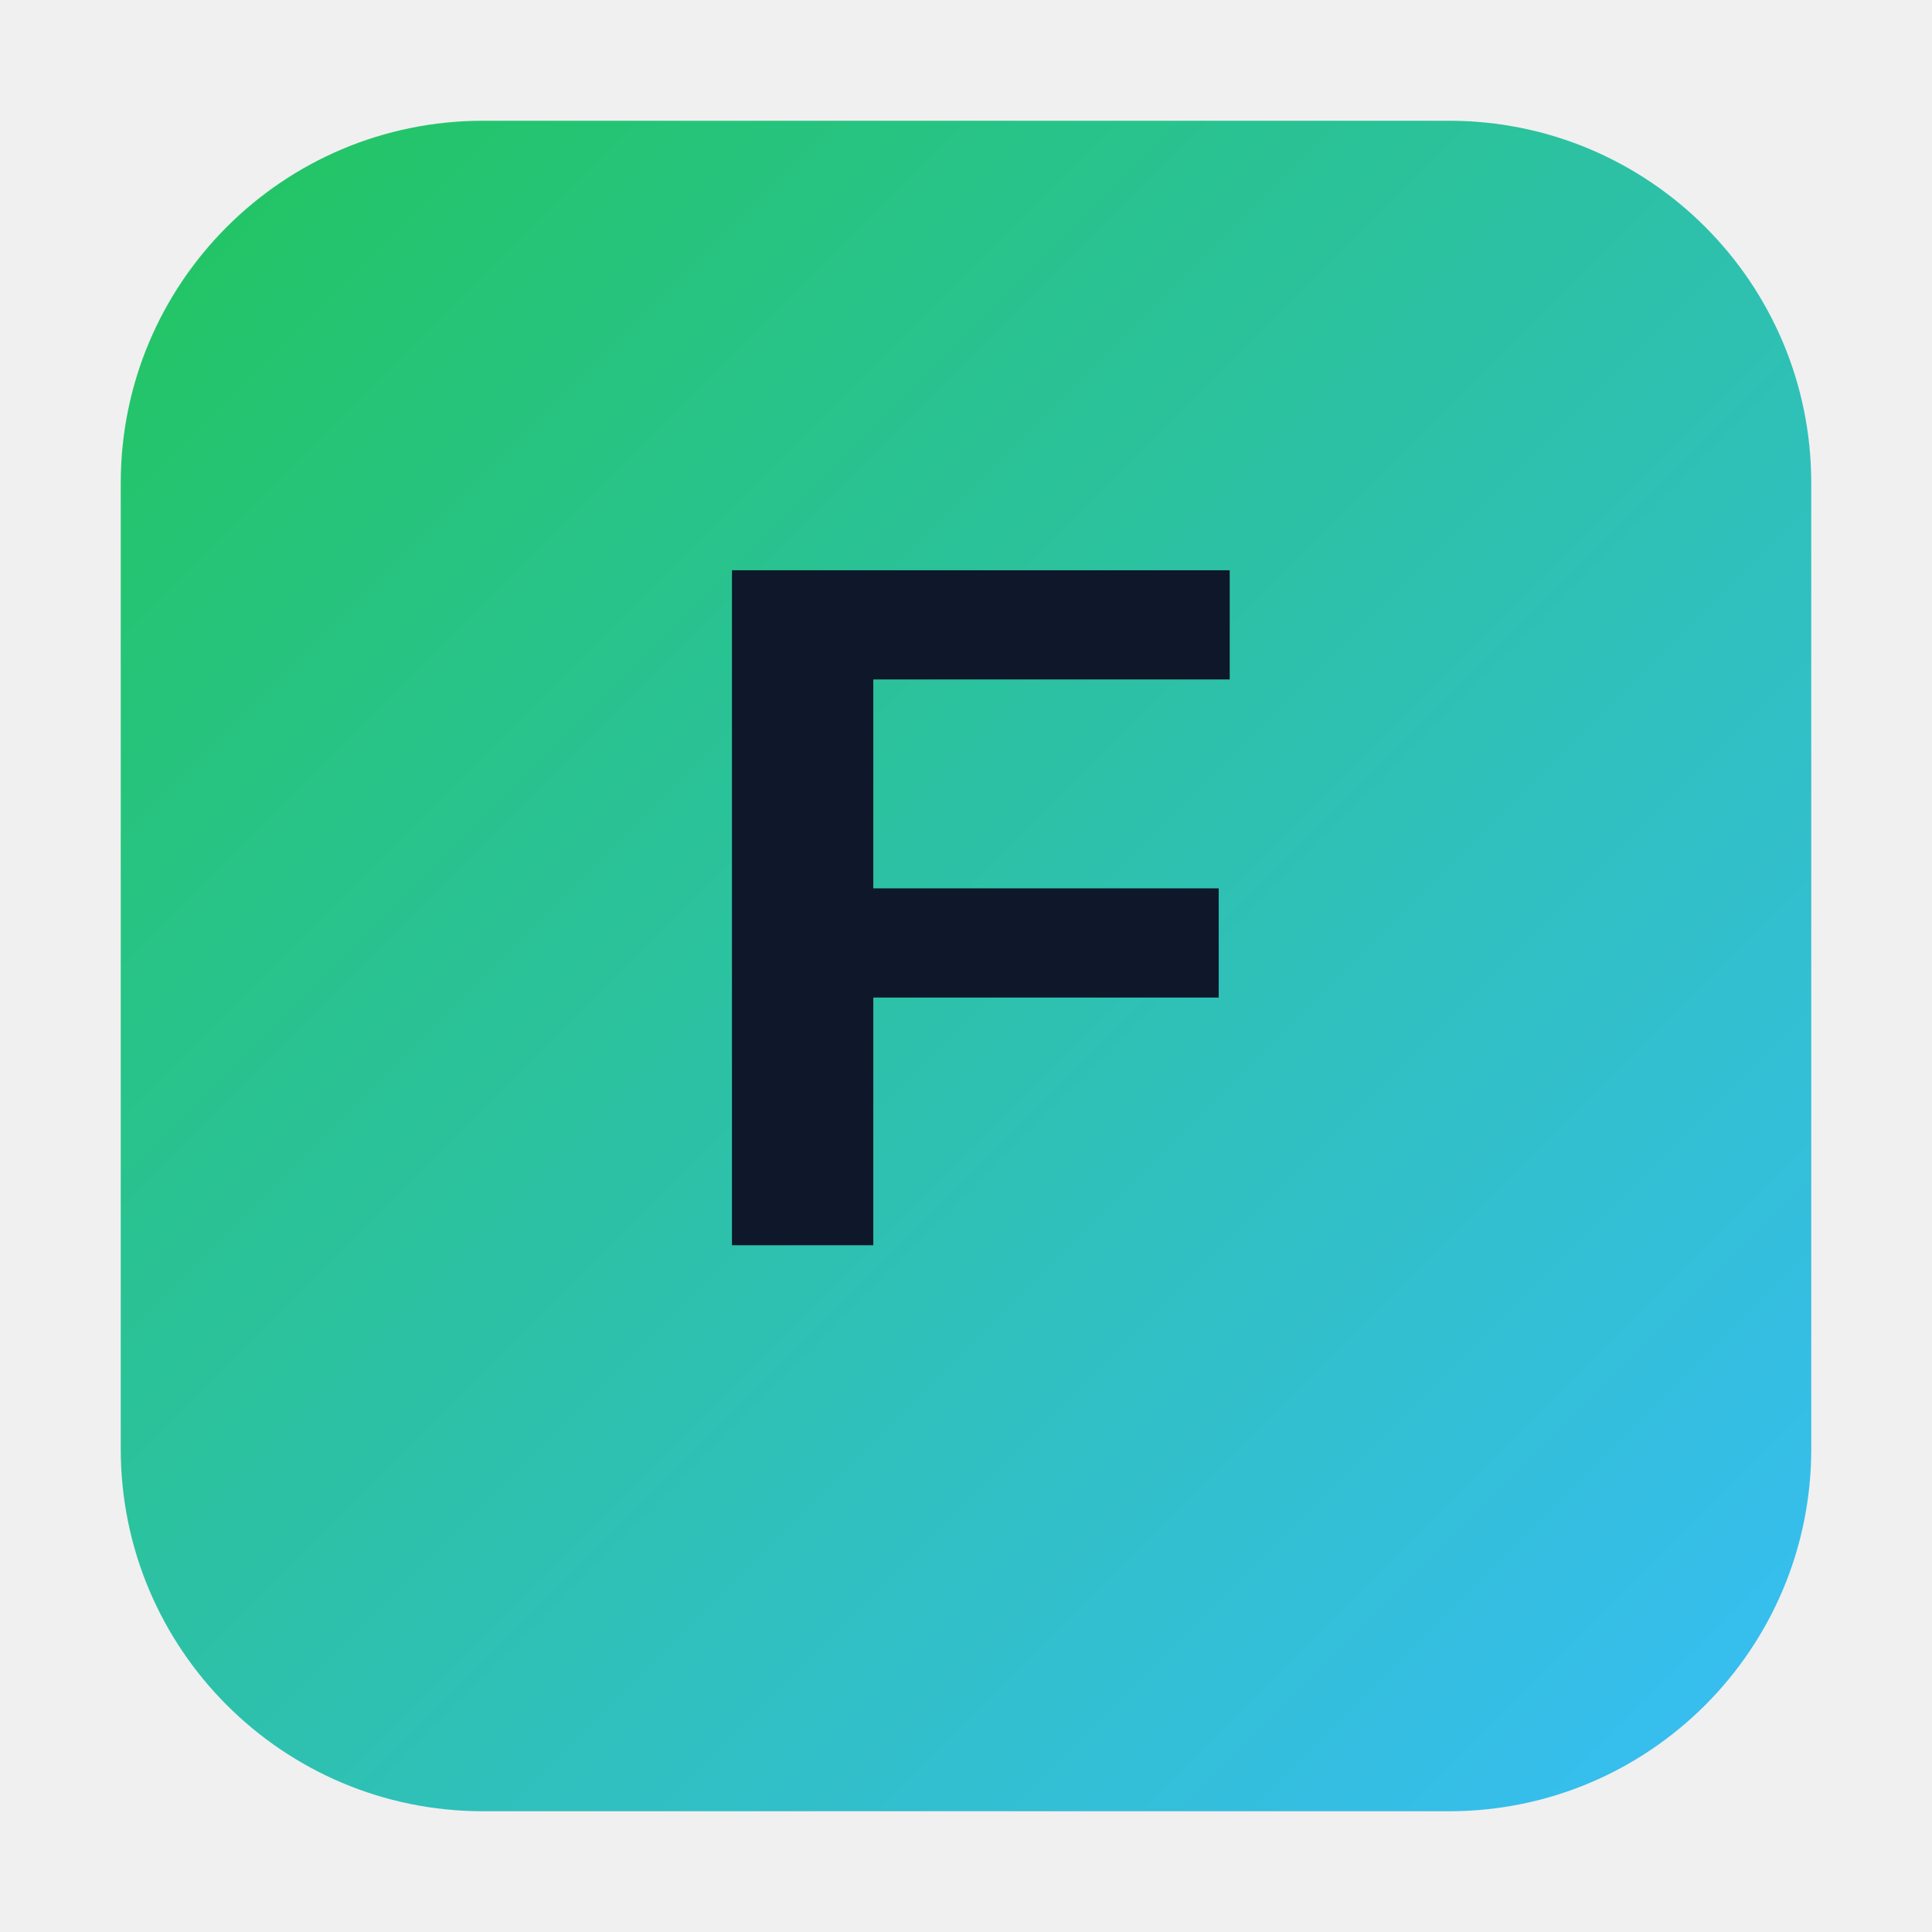
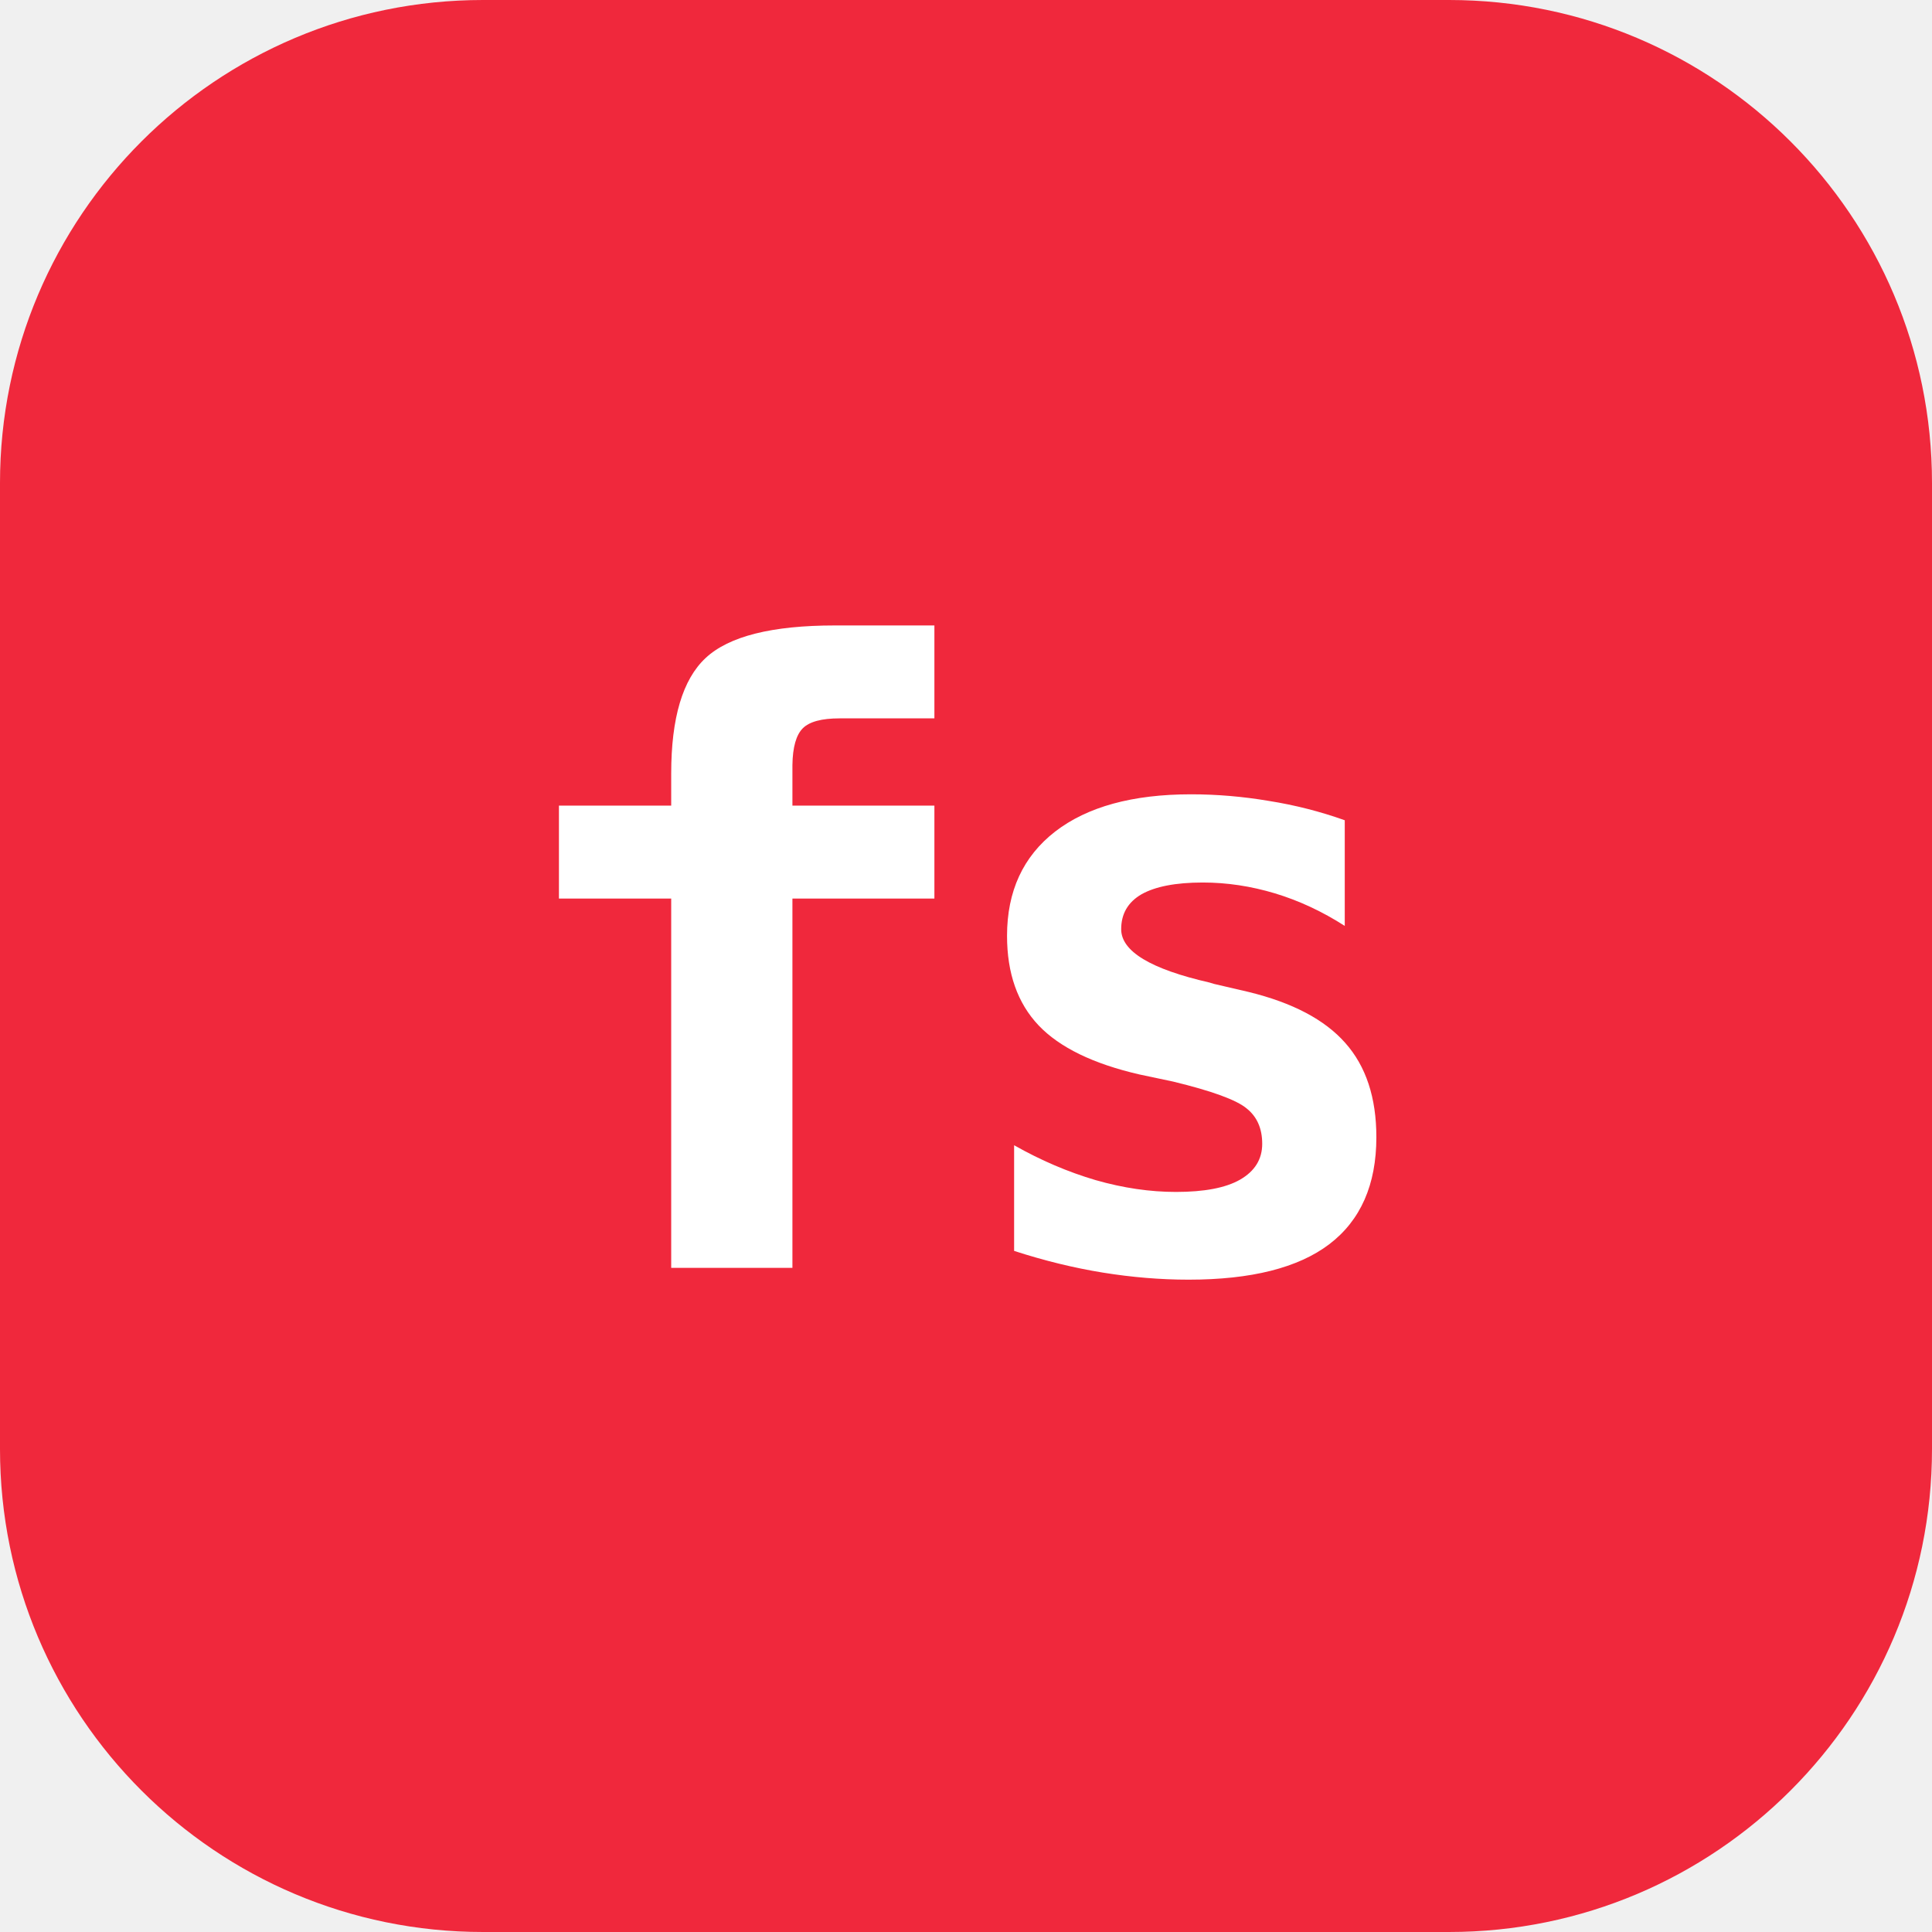
- <svg xmlns="http://www.w3.org/2000/svg" viewBox="0 0 512 512" role="img" aria-label="fsoftt favicon">
-   <defs>
-     <linearGradient id="bg" x1="0" x2="1" y1="0" y2="1">
-       <stop offset="0%" stop-color="#22c55e" />
-       <stop offset="100%" stop-color="#38bdf8" />
-     </linearGradient>
-   </defs>
-   <rect x="32" y="32" width="448" height="448" rx="96" fill="url(#bg)" />
-   <text x="256" y="330" text-anchor="middle" font-family="Segoe UI, Arial, sans-serif" font-size="260" font-weight="700" fill="#0f172a">F</text>
+ <svg xmlns="http://www.w3.org/2000/svg" viewBox="0 0 64 64" role="img" aria-label="fsoftt">
+   <rect width="64" height="64" rx="16" fill="#f0283c" />
+   <text x="32" y="42" text-anchor="middle" font-family="IBM Plex Mono, Consolas, monospace" font-size="28" font-weight="600" letter-spacing="-2" fill="#ffffff">fs</text>
</svg>
